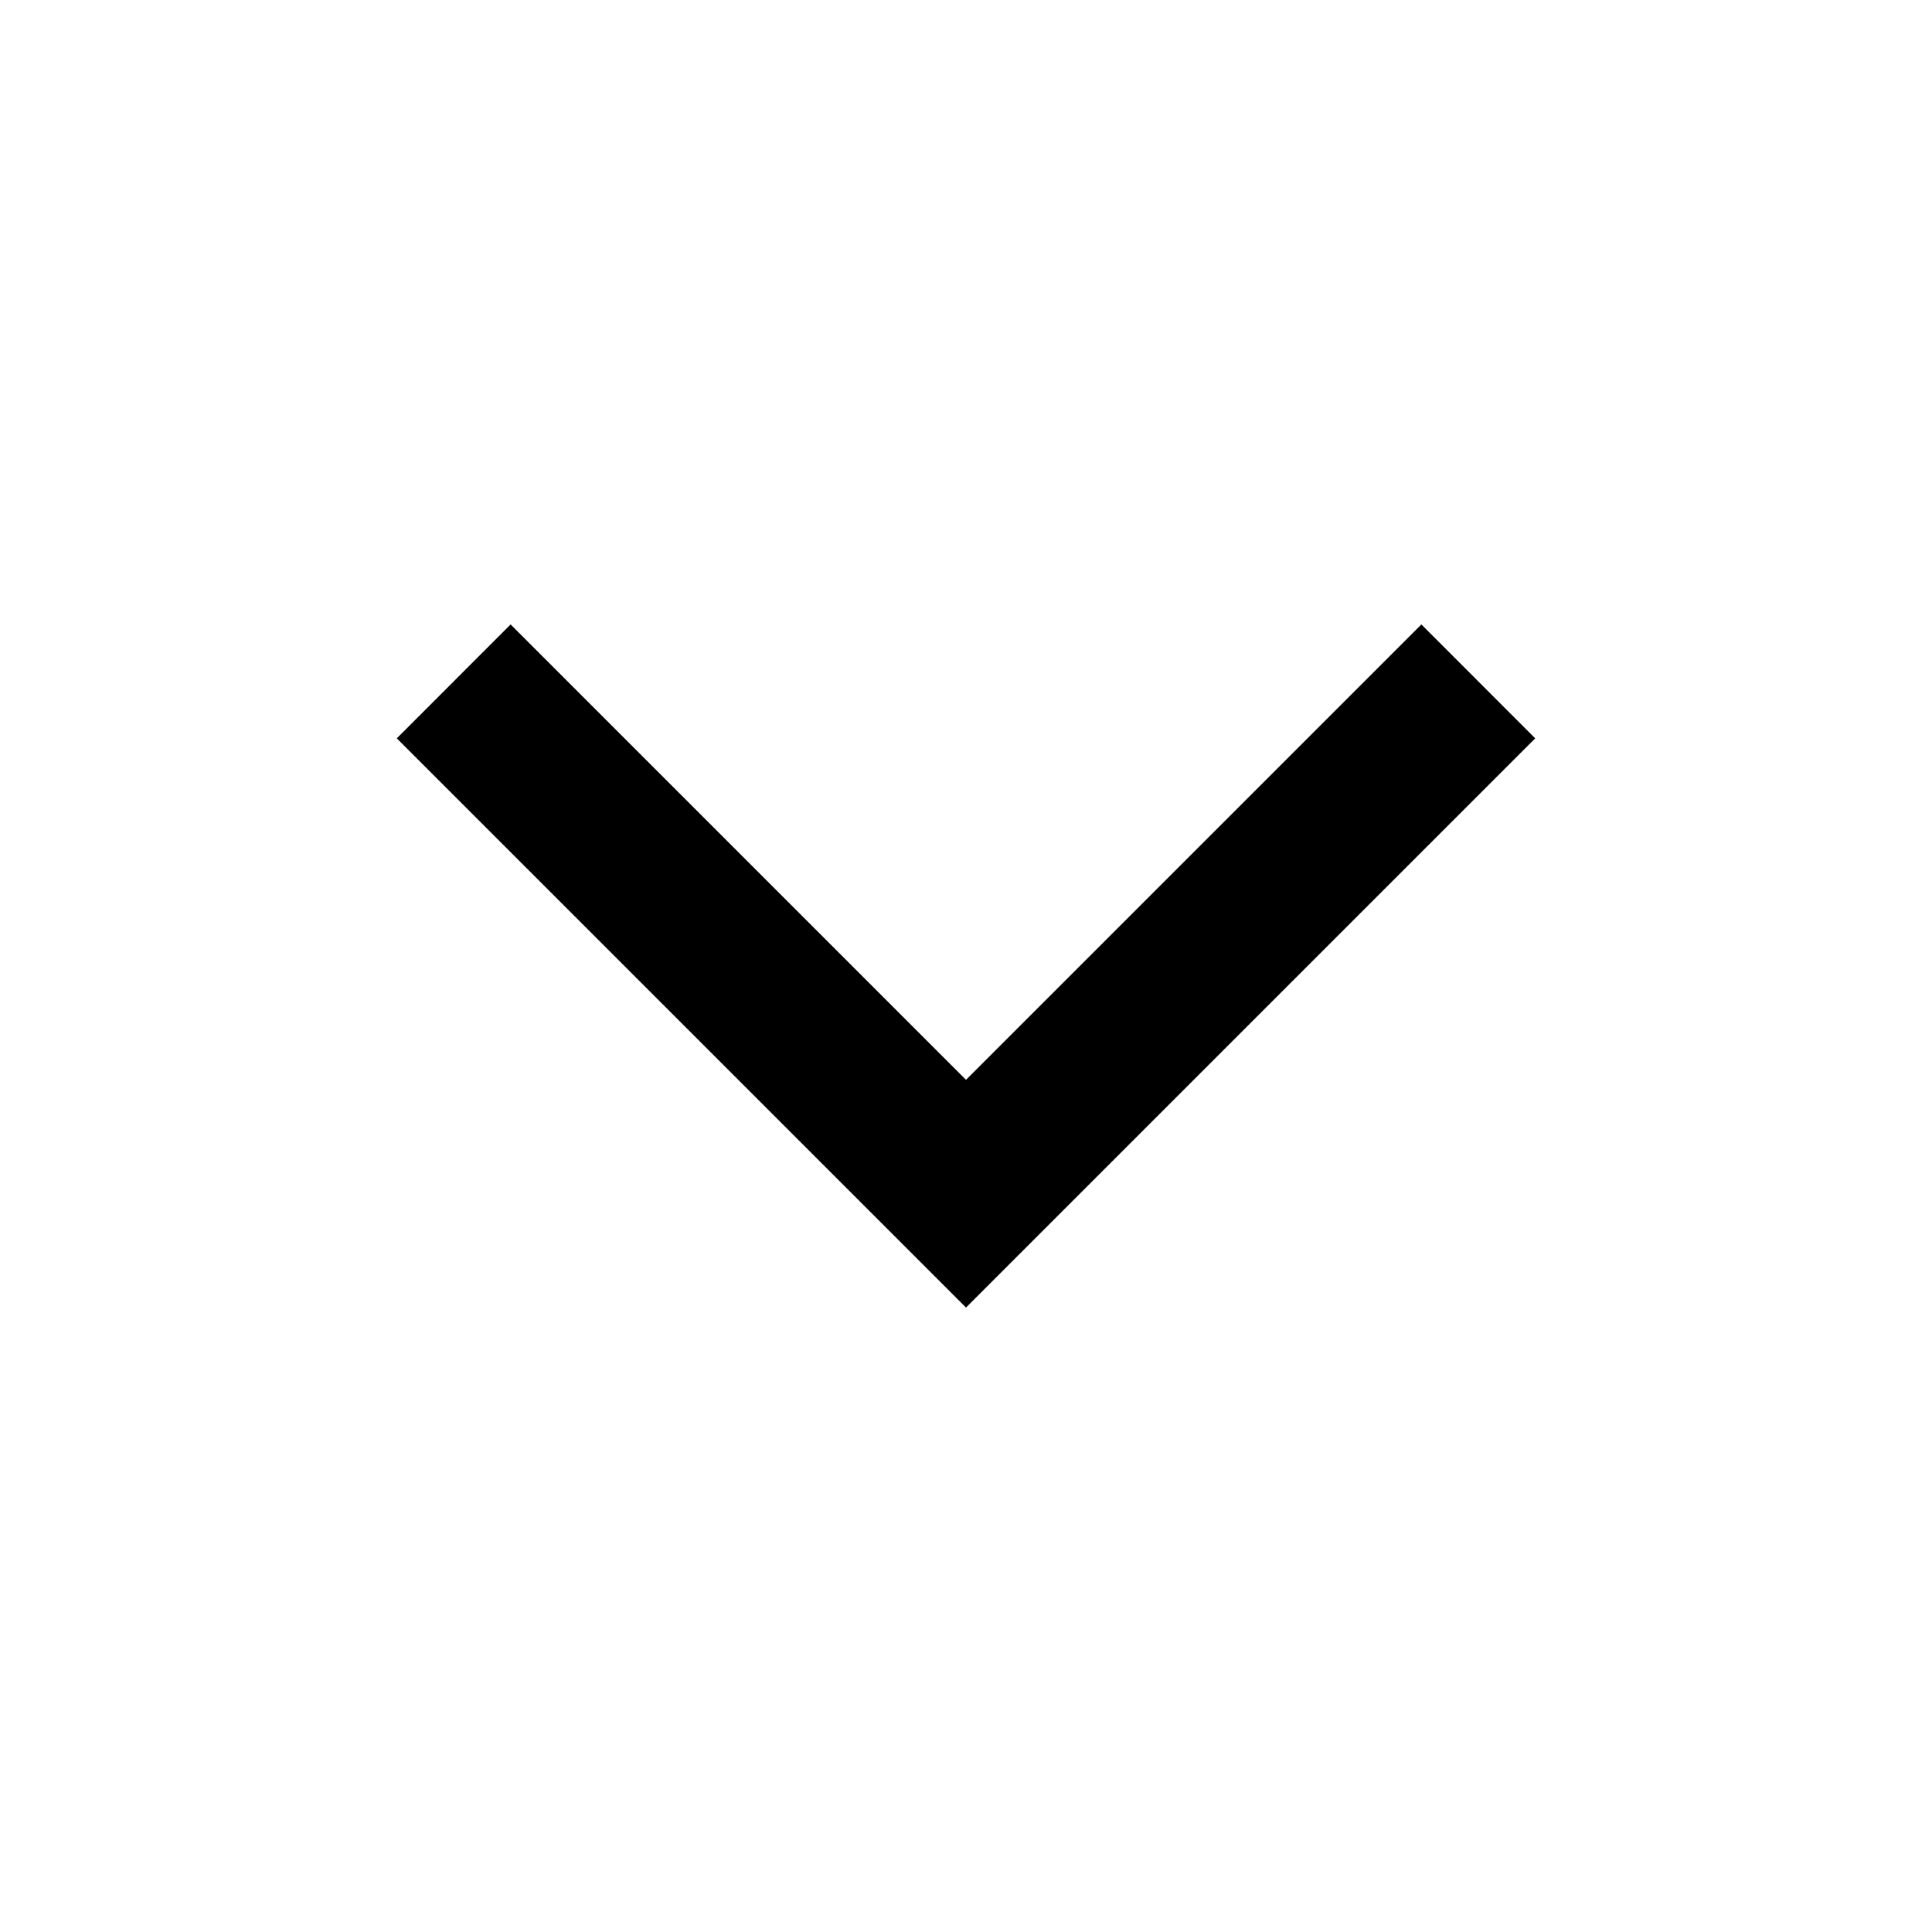
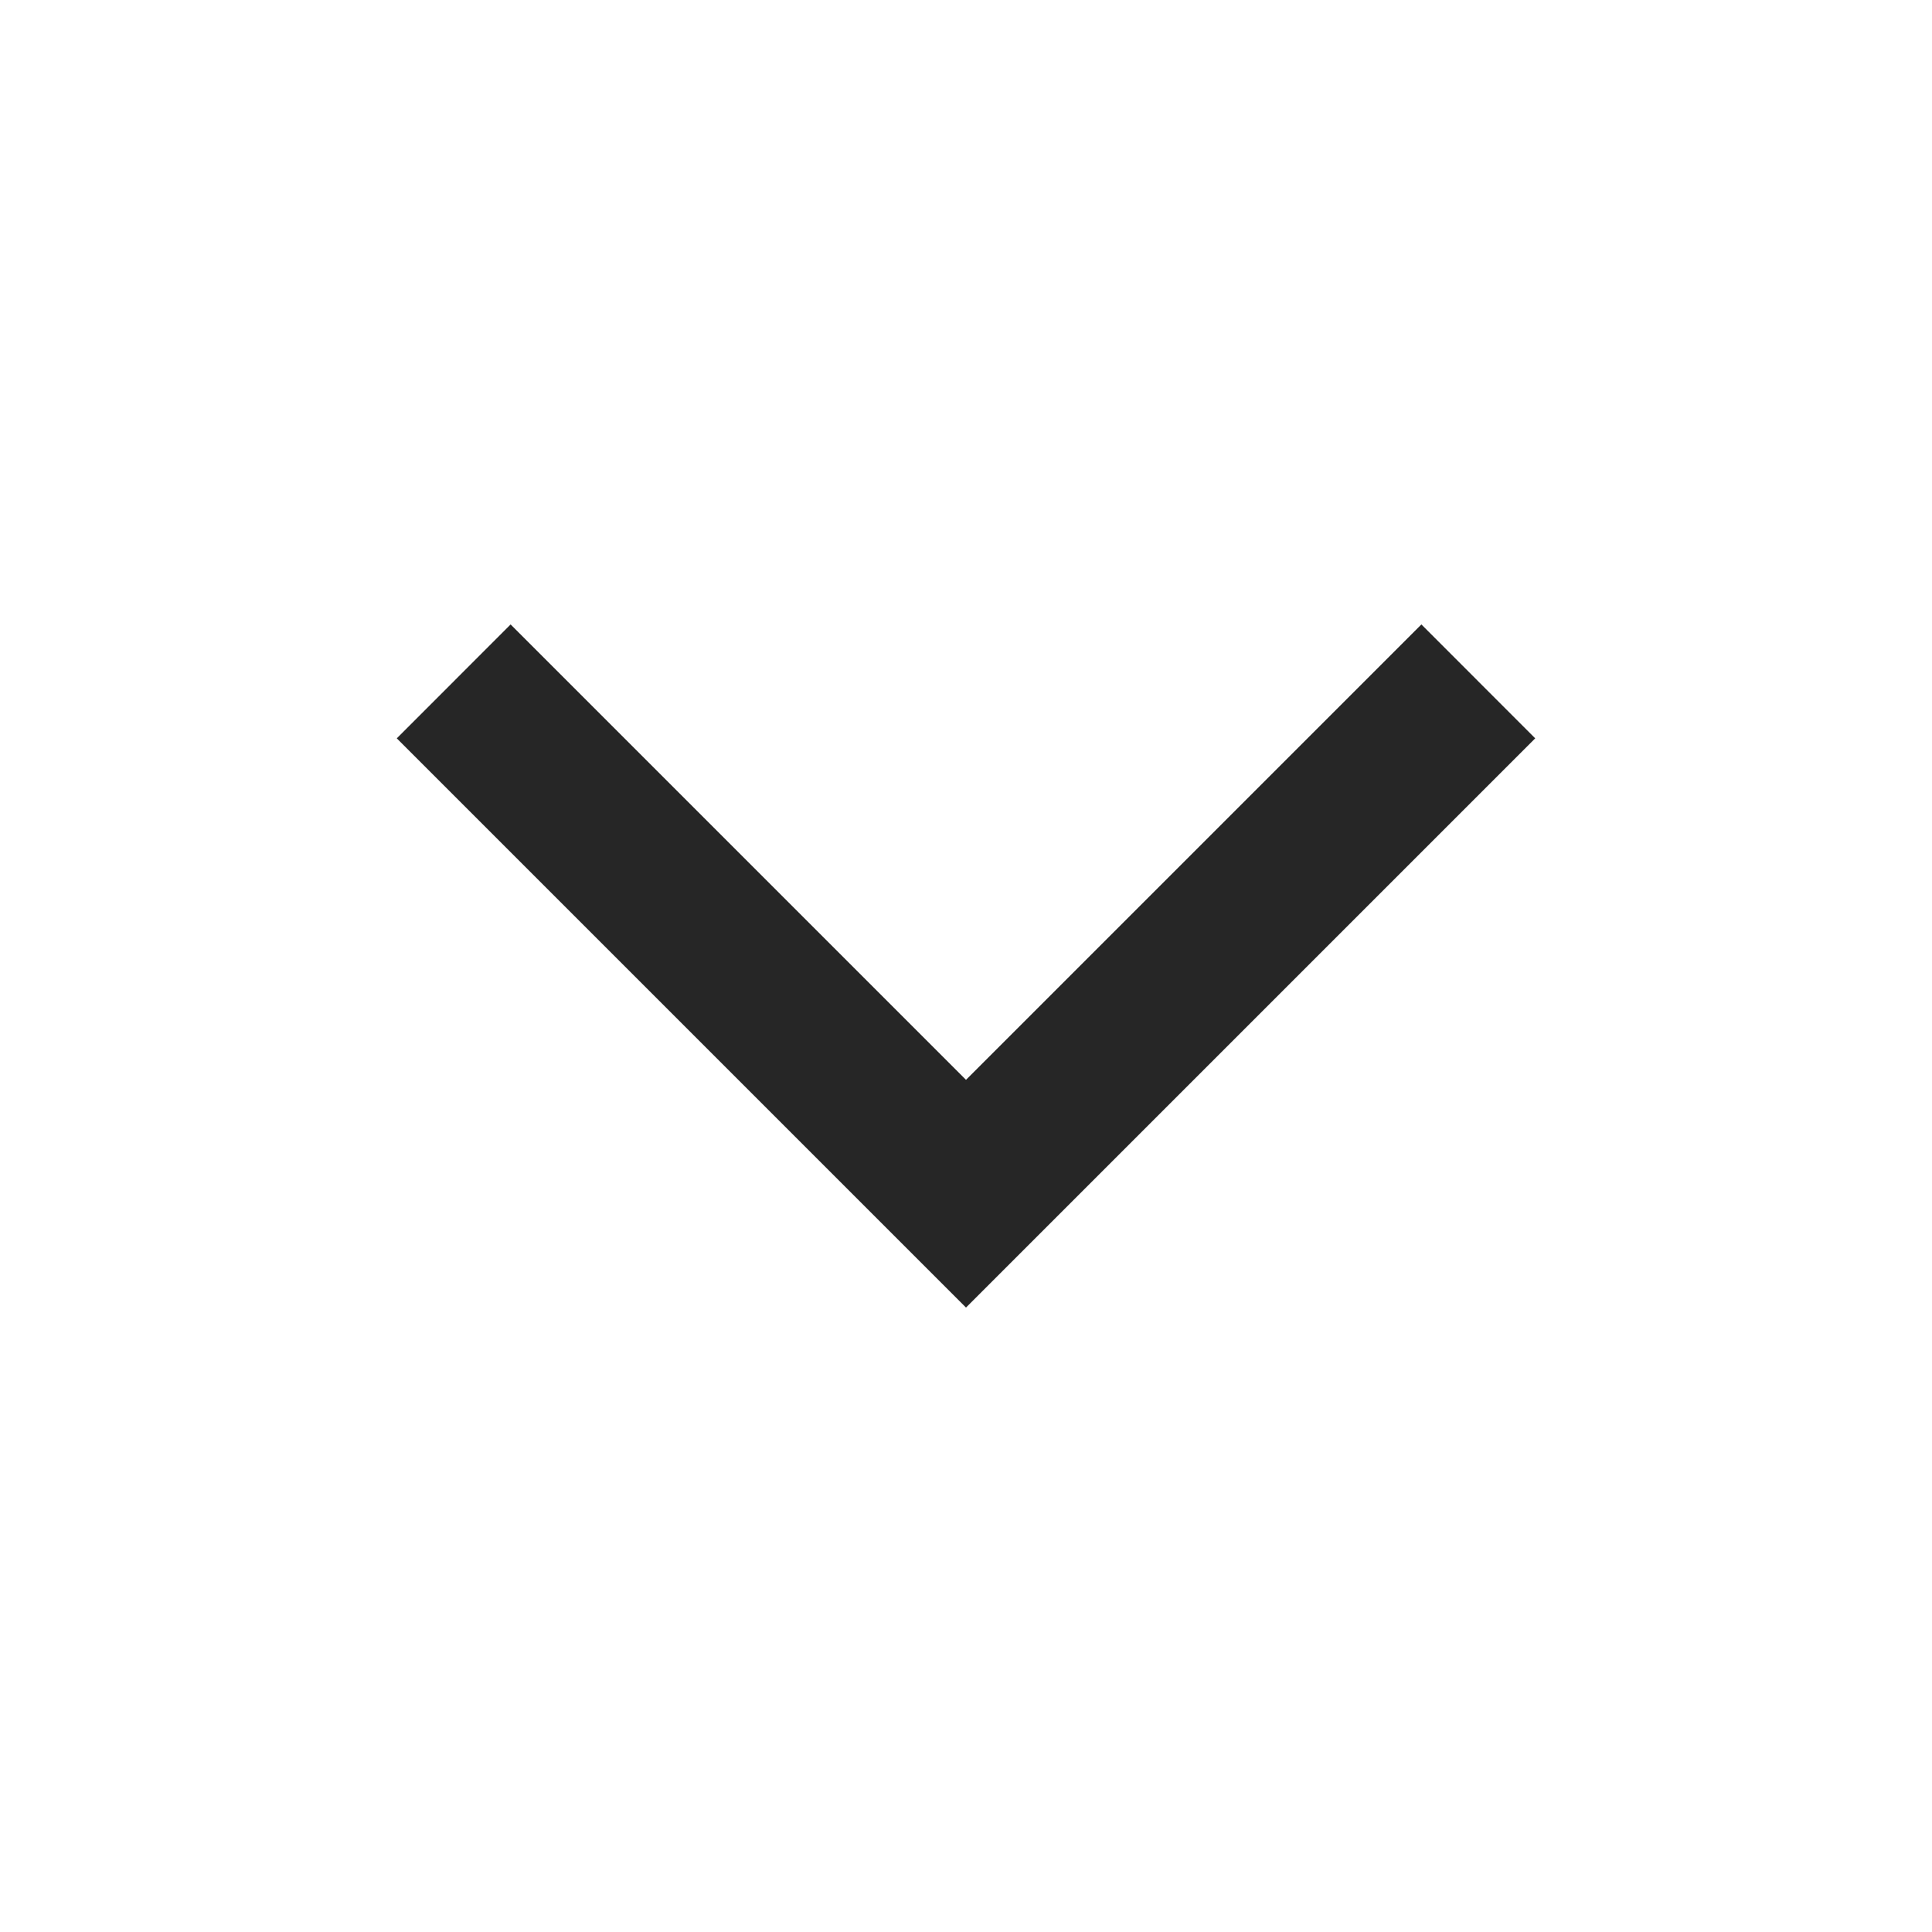
<svg xmlns="http://www.w3.org/2000/svg" width="24" height="24" viewBox="0 0 24 24" fill="none">
-   <path d="M6.343 7.757L4.929 9.172L12 16.243L19.071 9.172L17.657 7.757L12 13.414L6.343 7.757Z" fill="currentColor" />
+   <path d="M6.343 7.757L4.929 9.172L12 16.243L19.071 9.172L17.657 7.757L12 13.414L6.343 7.757Z" fill="#262626" />
</svg>
